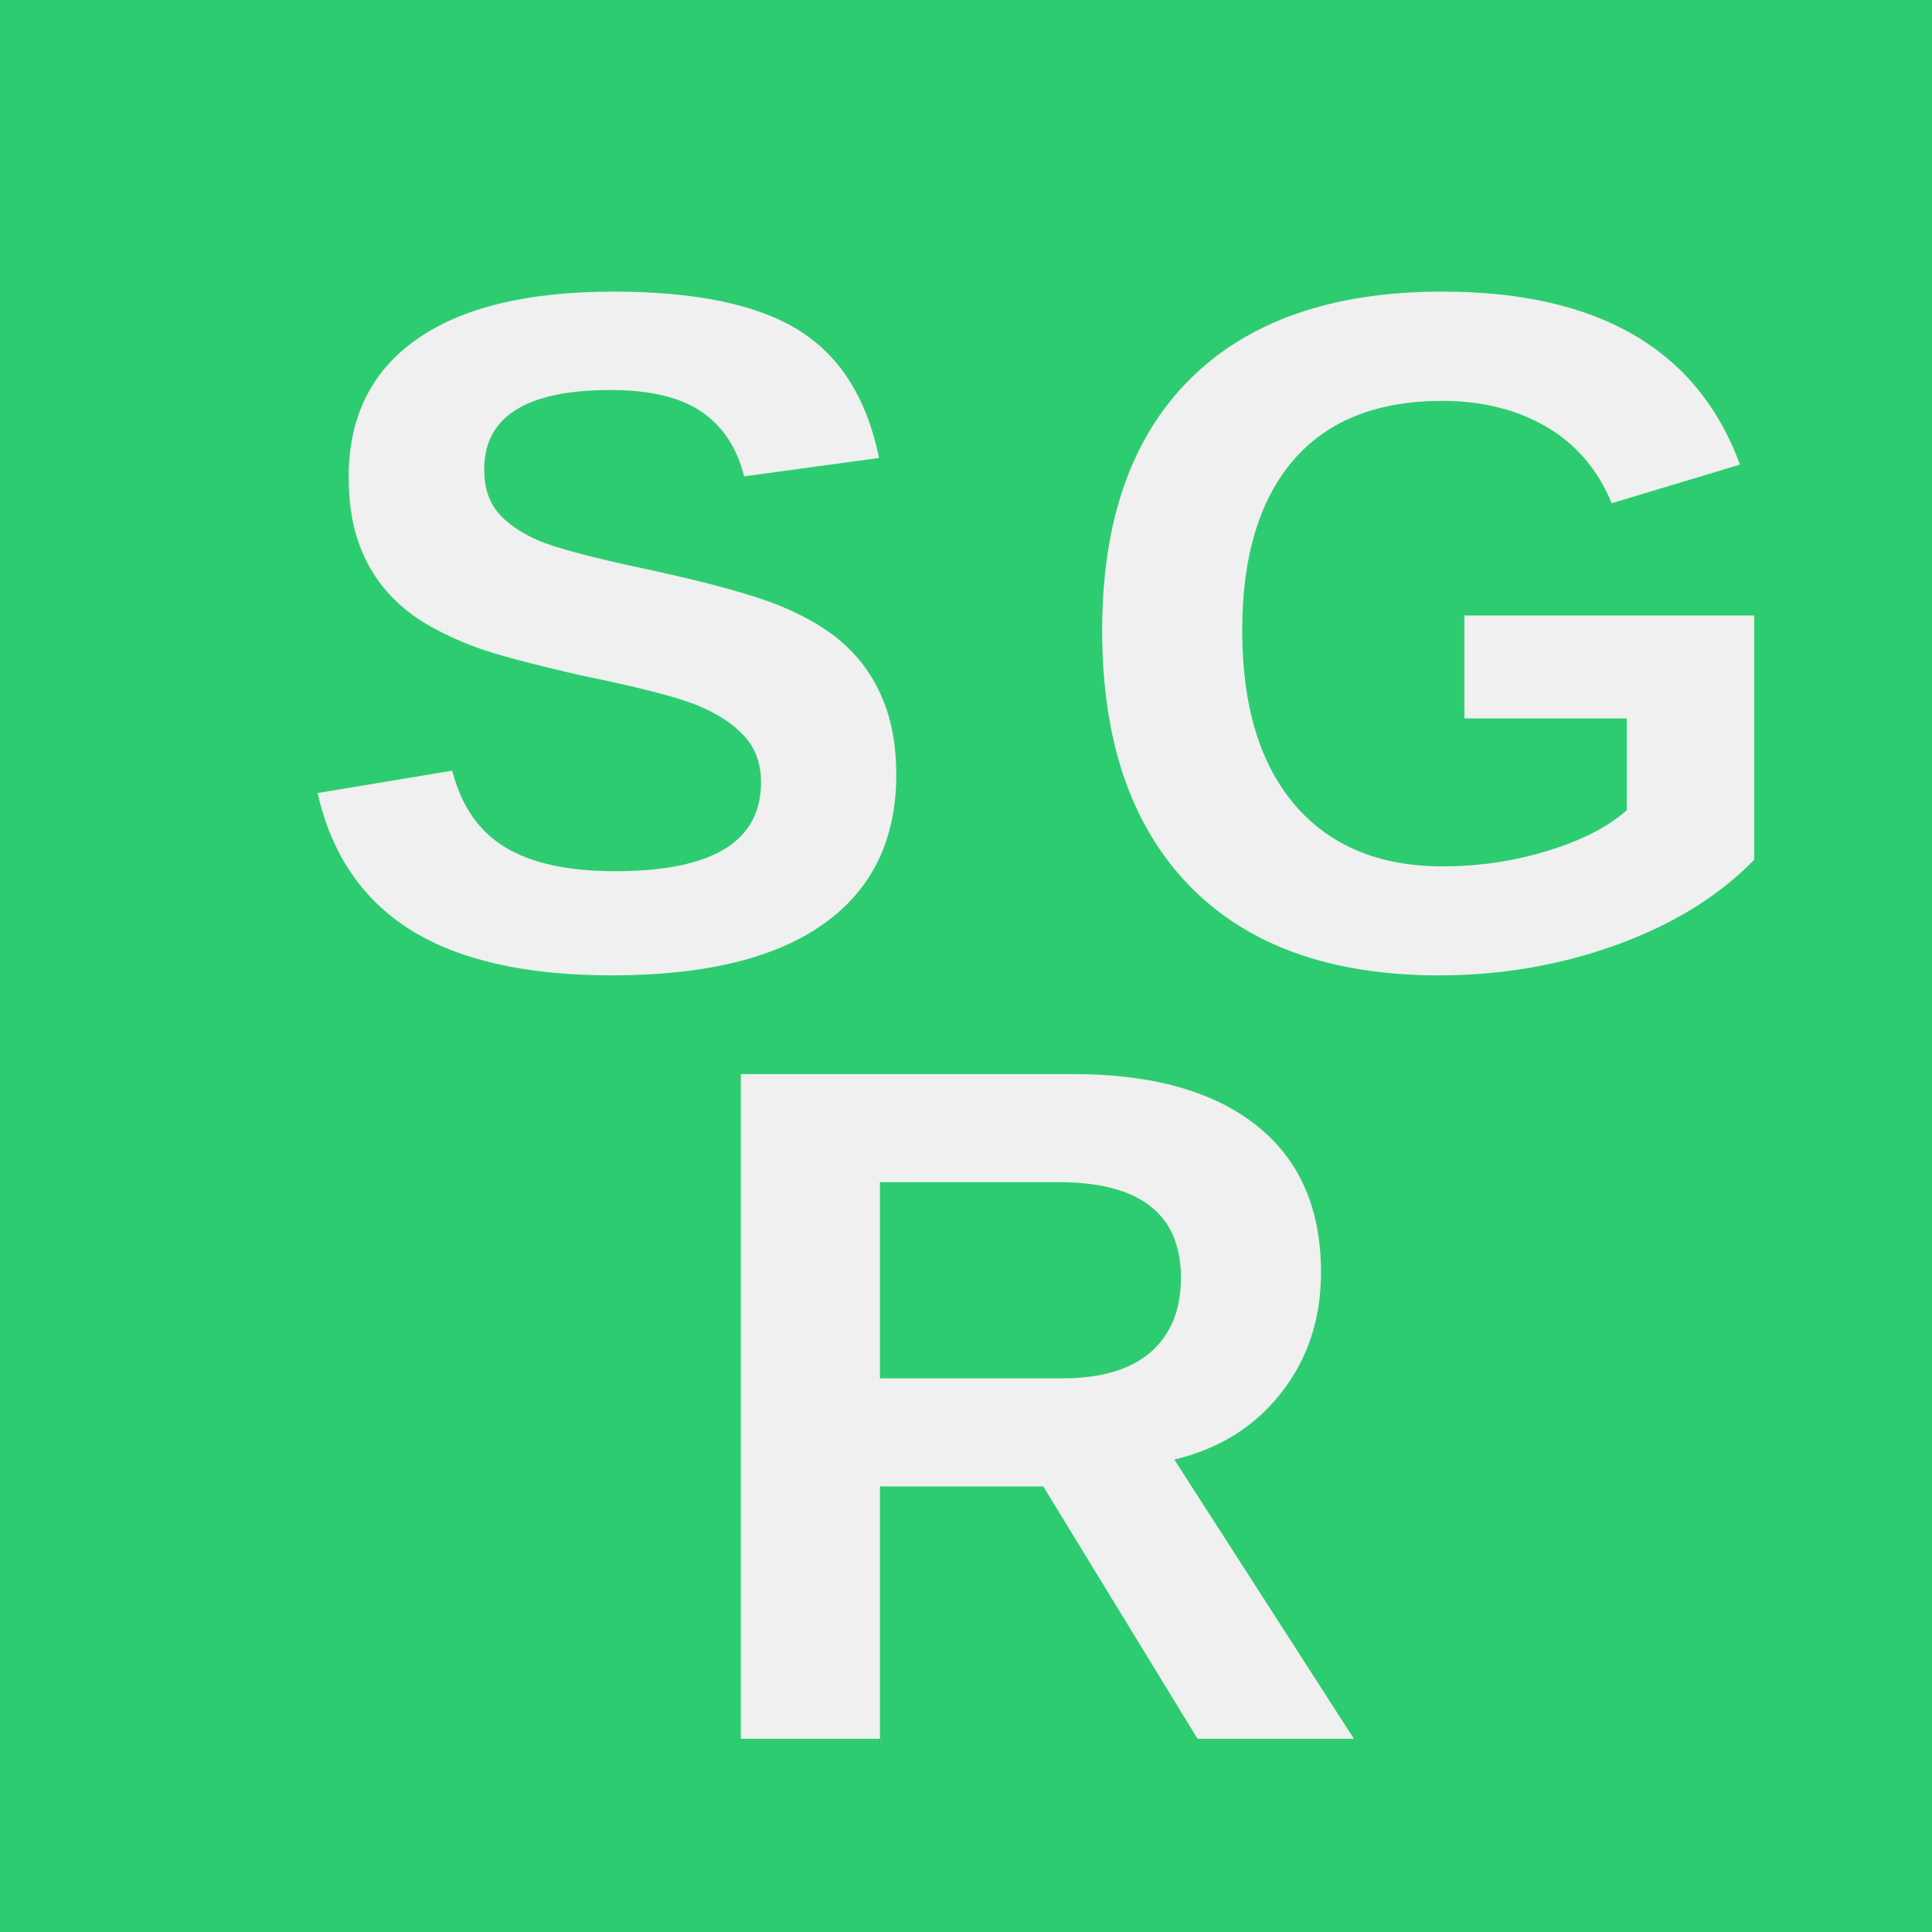
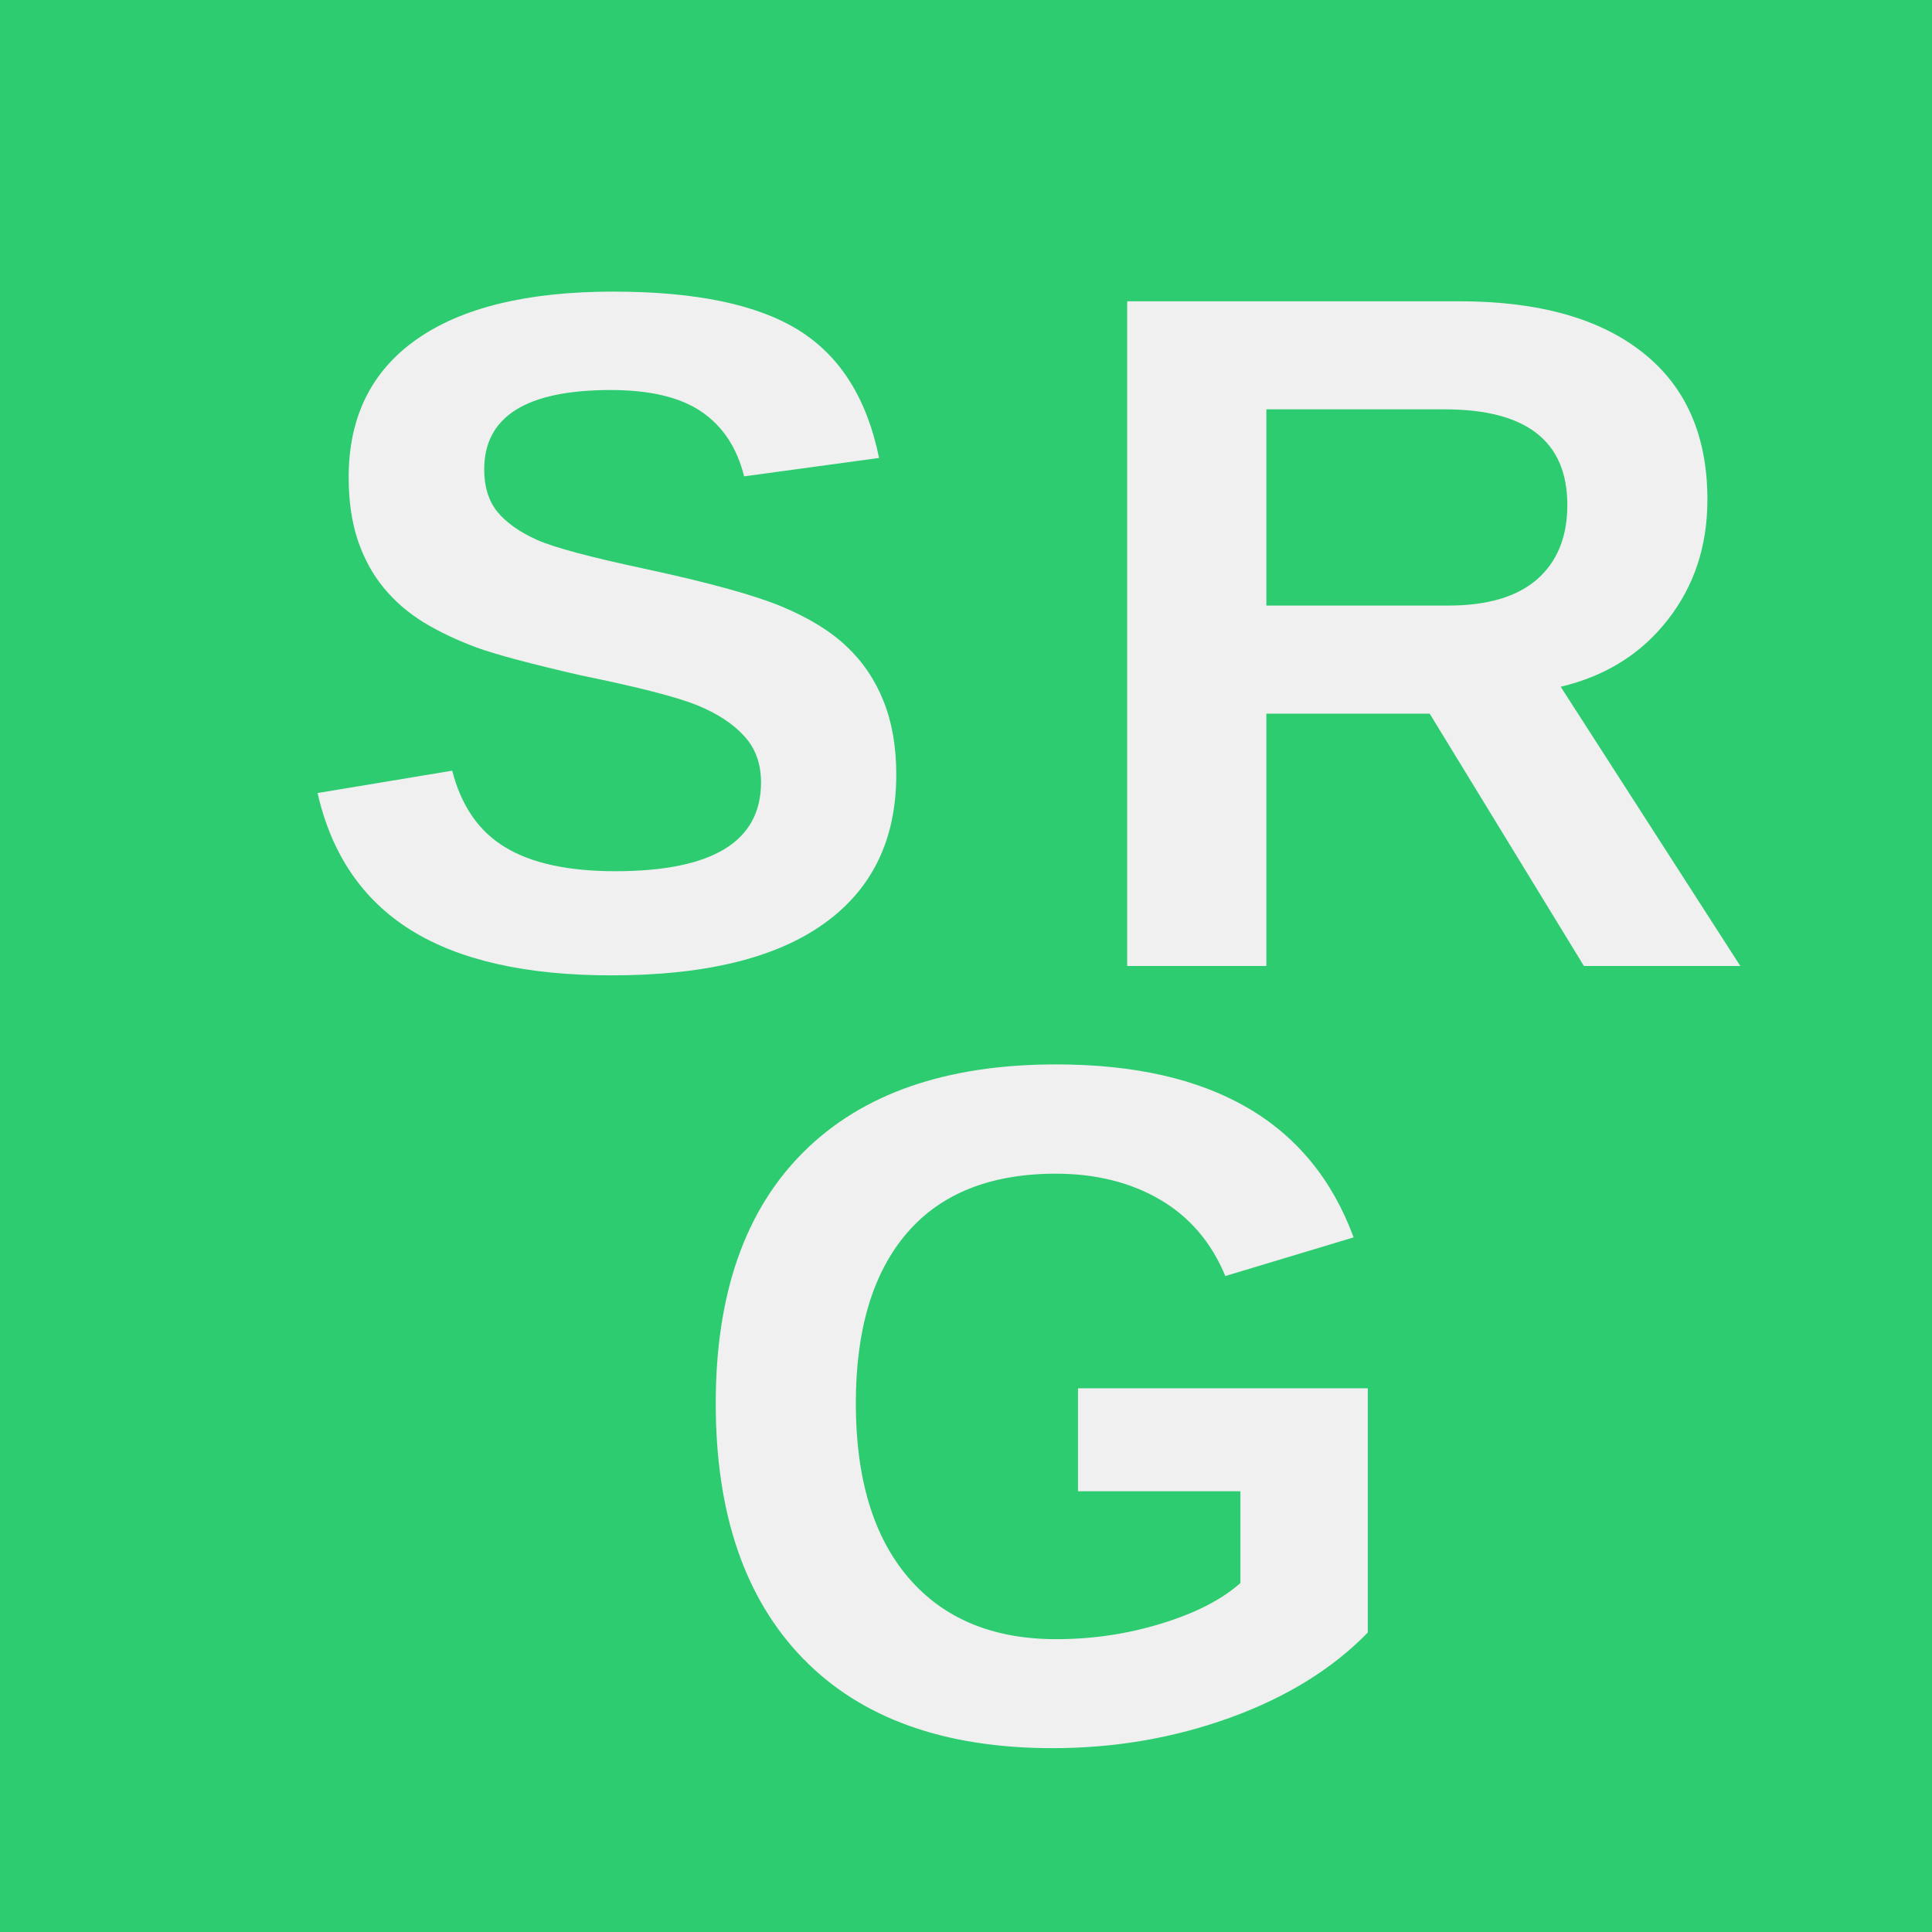
<svg xmlns="http://www.w3.org/2000/svg" width="100" height="100" viewBox="0 0 100 100">
  <rect width="100" height="100" fill="#2ecc71" />
  <text x="15" y="50" font-family="Arial, sans-serif" font-size="50" font-weight="bold" fill="#F0F0F0">S</text>
-   <text x="35" y="90" font-family="Arial, sans-serif" font-size="50" font-weight="bold" fill="#F0F0F0">R</text>
-   <text x="55" y="50" font-family="Arial, sans-serif" font-size="50" font-weight="bold" fill="#F0F0F0">G</text>
+   <text x="35" y="90" font-family="Arial, sans-serif" font-size="50" font-weight="bold" fill="#F0F0F0">G</text>
+   <text x="55" y="50" font-family="Arial, sans-serif" font-size="50" font-weight="bold" fill="#F0F0F0">R</text>
</svg>
